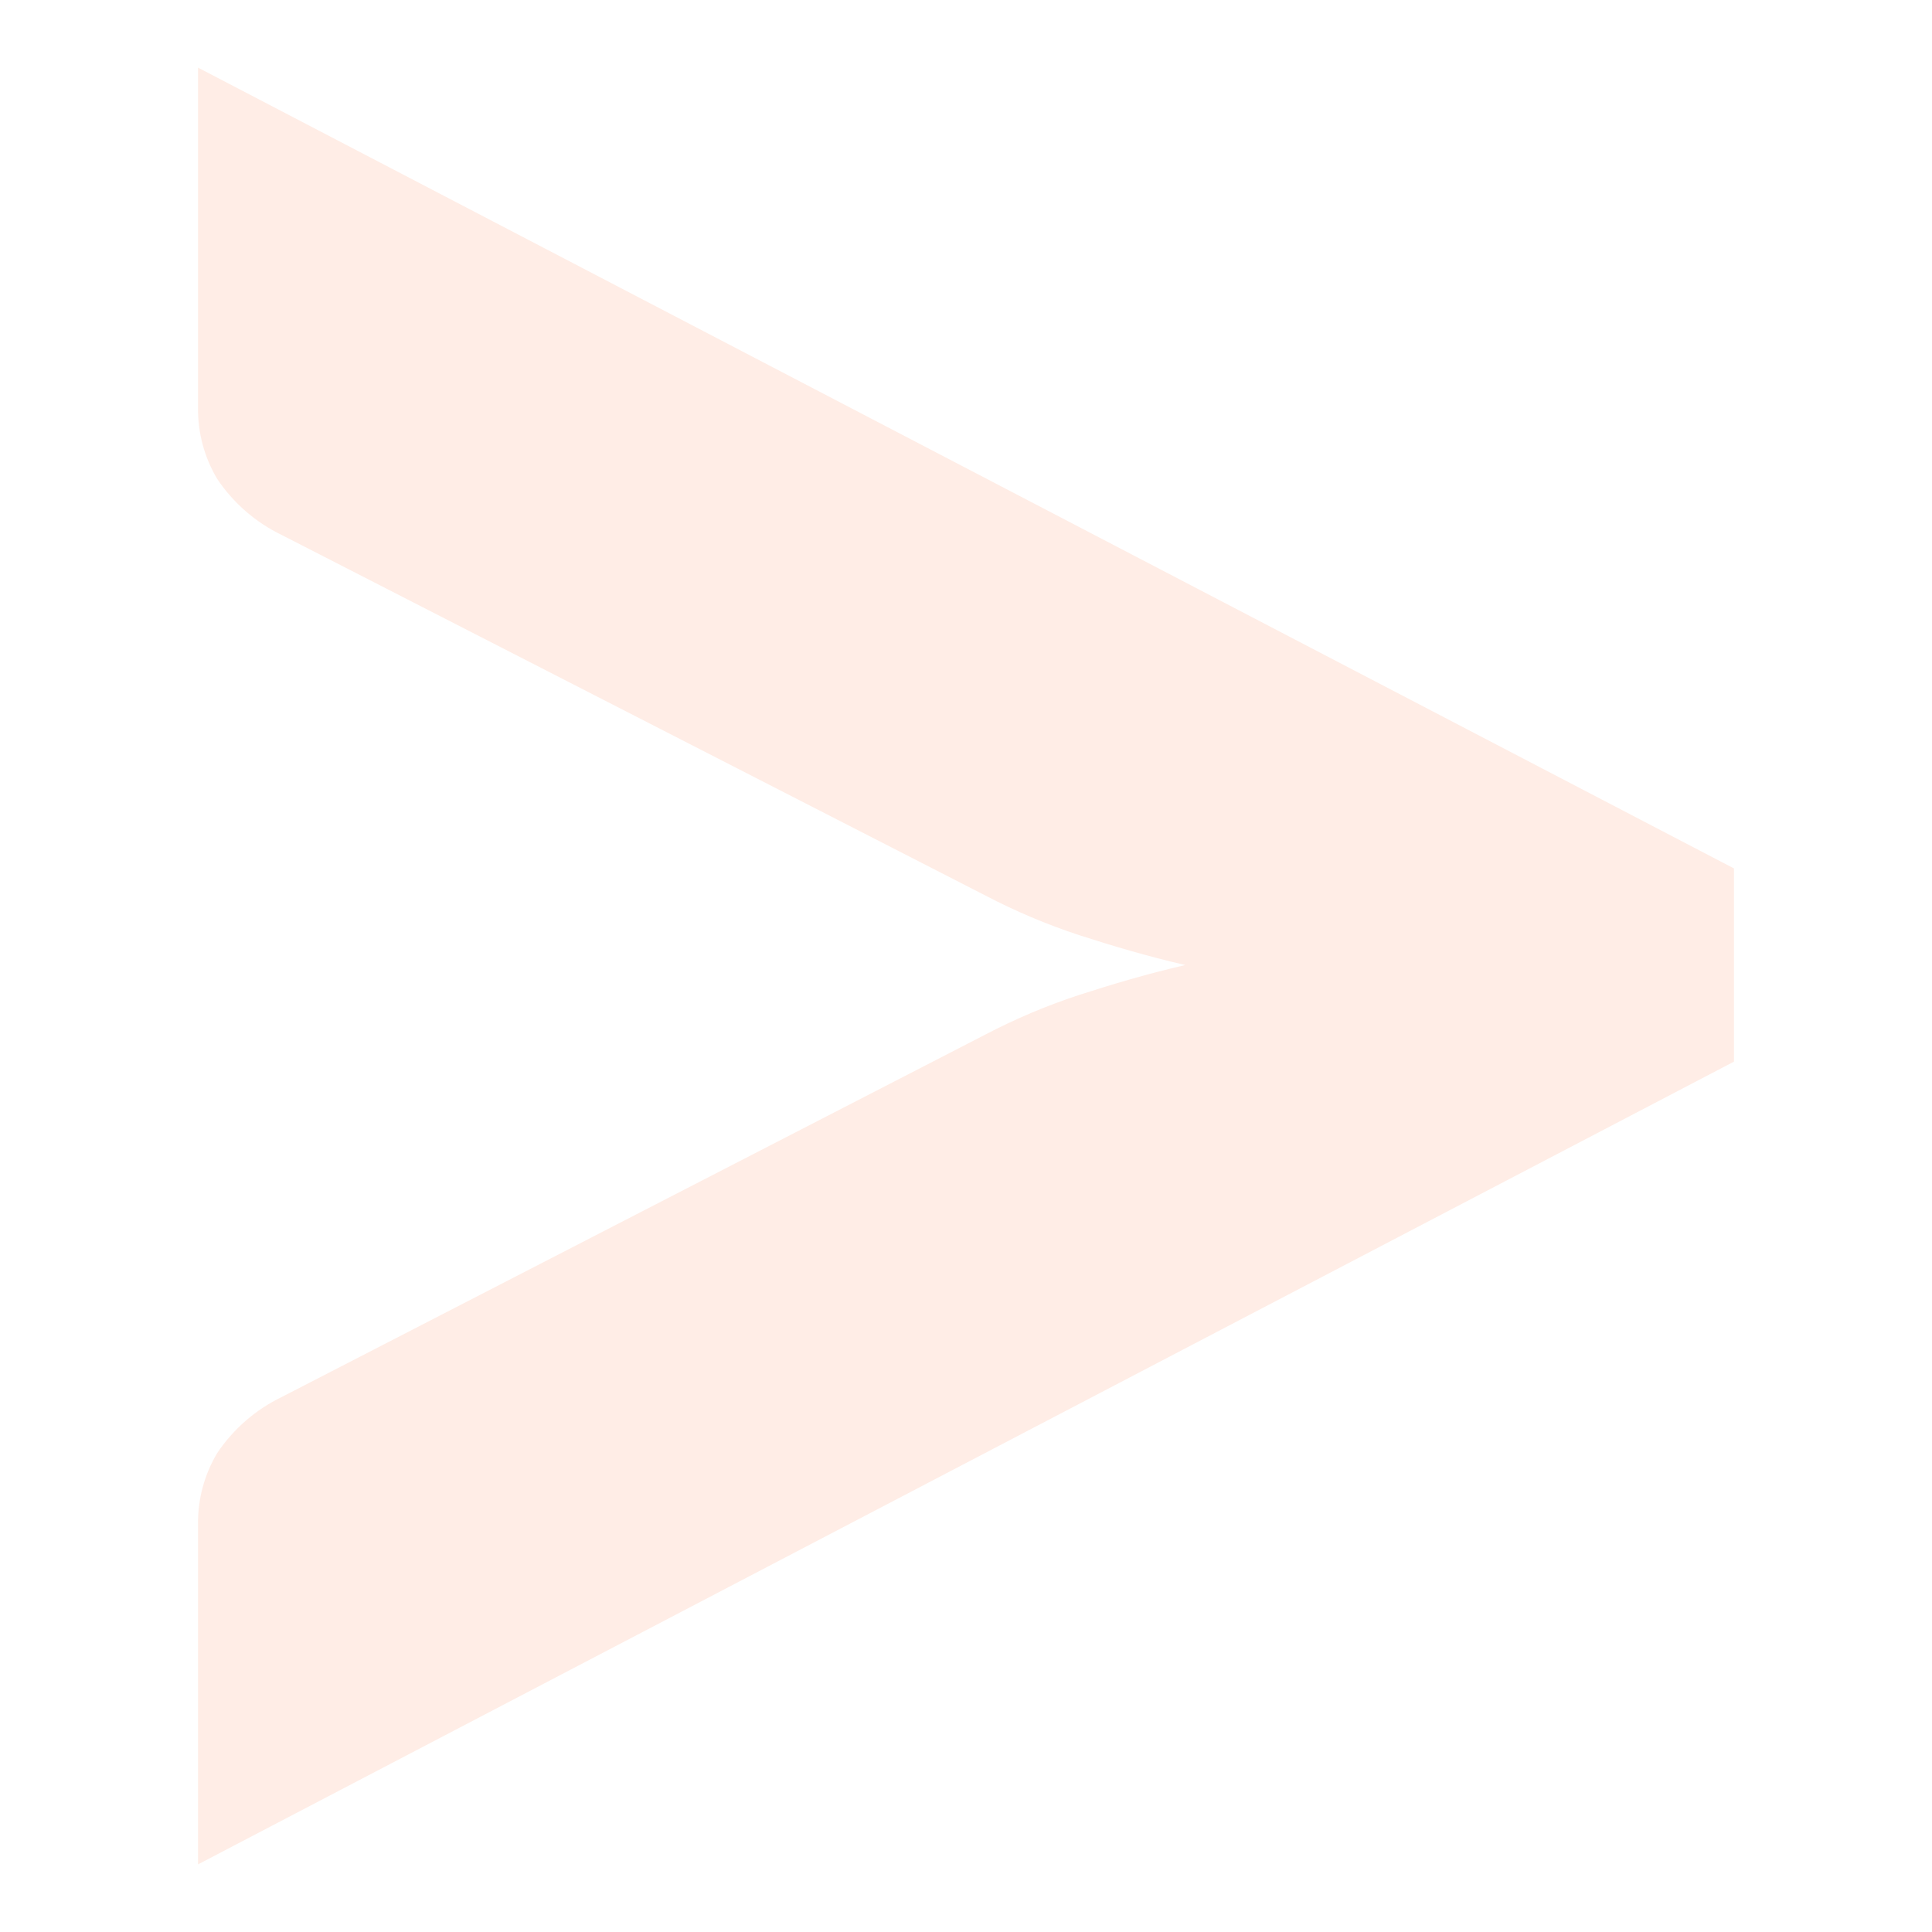
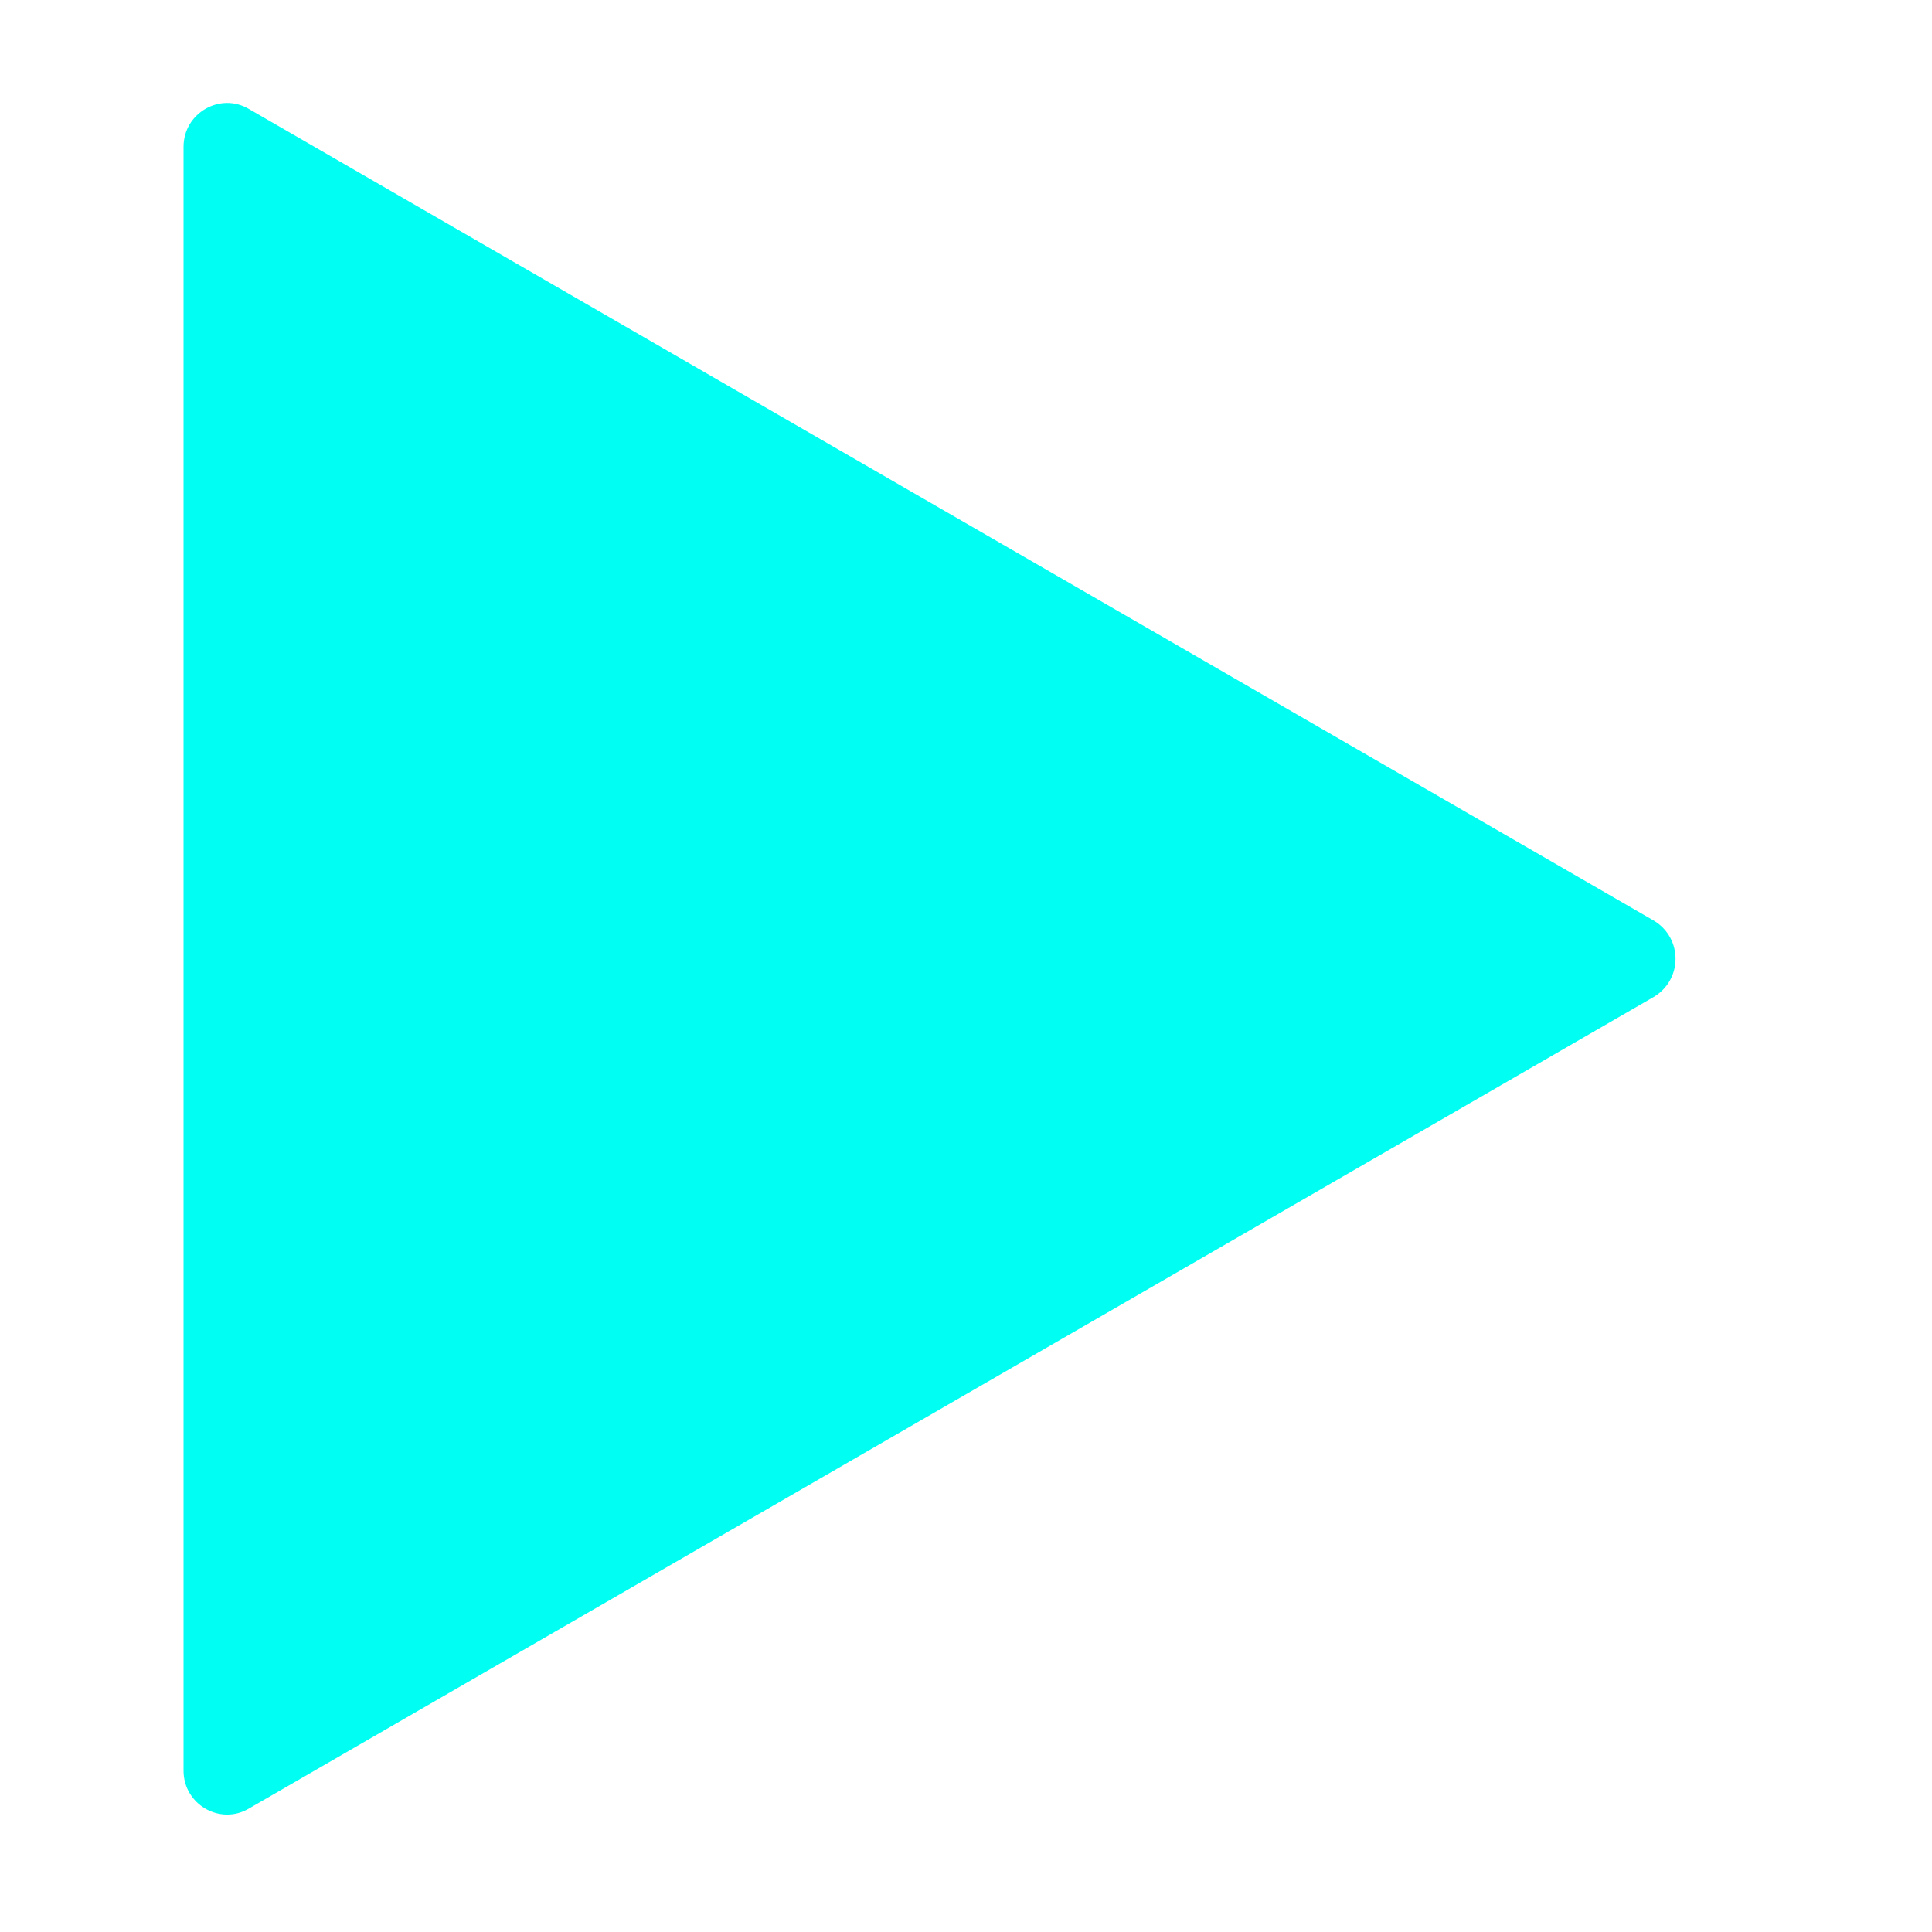
- <svg xmlns="http://www.w3.org/2000/svg" id="Layer_1" data-name="Layer 1" width="200" height="200" viewBox="0 0 200 200">
-   <path d="M179.5,109.9,20.5,193V157.7a14,14,0,0,1,2-7.3,16.9,16.9,0,0,1,6.7-5.8L102,107.1a64.1,64.1,0,0,1,9.7-4.1c3.4-1.1,7.1-2.2,11-3.1-3.9-.9-7.6-2-11-3.1a64.1,64.1,0,0,1-9.7-4.1L29.2,55.4a16.9,16.9,0,0,1-6.7-5.8,14,14,0,0,1-2-7.3V7l159,82.9Z" fill="#ffede6" />
+ <svg xmlns="http://www.w3.org/2000/svg" version="1.1" id="Layer_1" x="0px" y="0px" viewBox="0 0 200 200" style="enable-background:new 0 0 200 200;" xml:space="preserve">
+   <style type="text/css">
+ 	.st0{fill:#00FFF2;}
+ </style>
+   <path class="st0" d="M19,99.1V15.2c0-3.5,3.8-5.7,6.8-3.9l72.7,42l72.7,42c3,1.8,3,6.1,0,7.9l-72.7,42l-72.7,42  c-3,1.8-6.8-0.4-6.8-3.9V99.1z" />
</svg>
